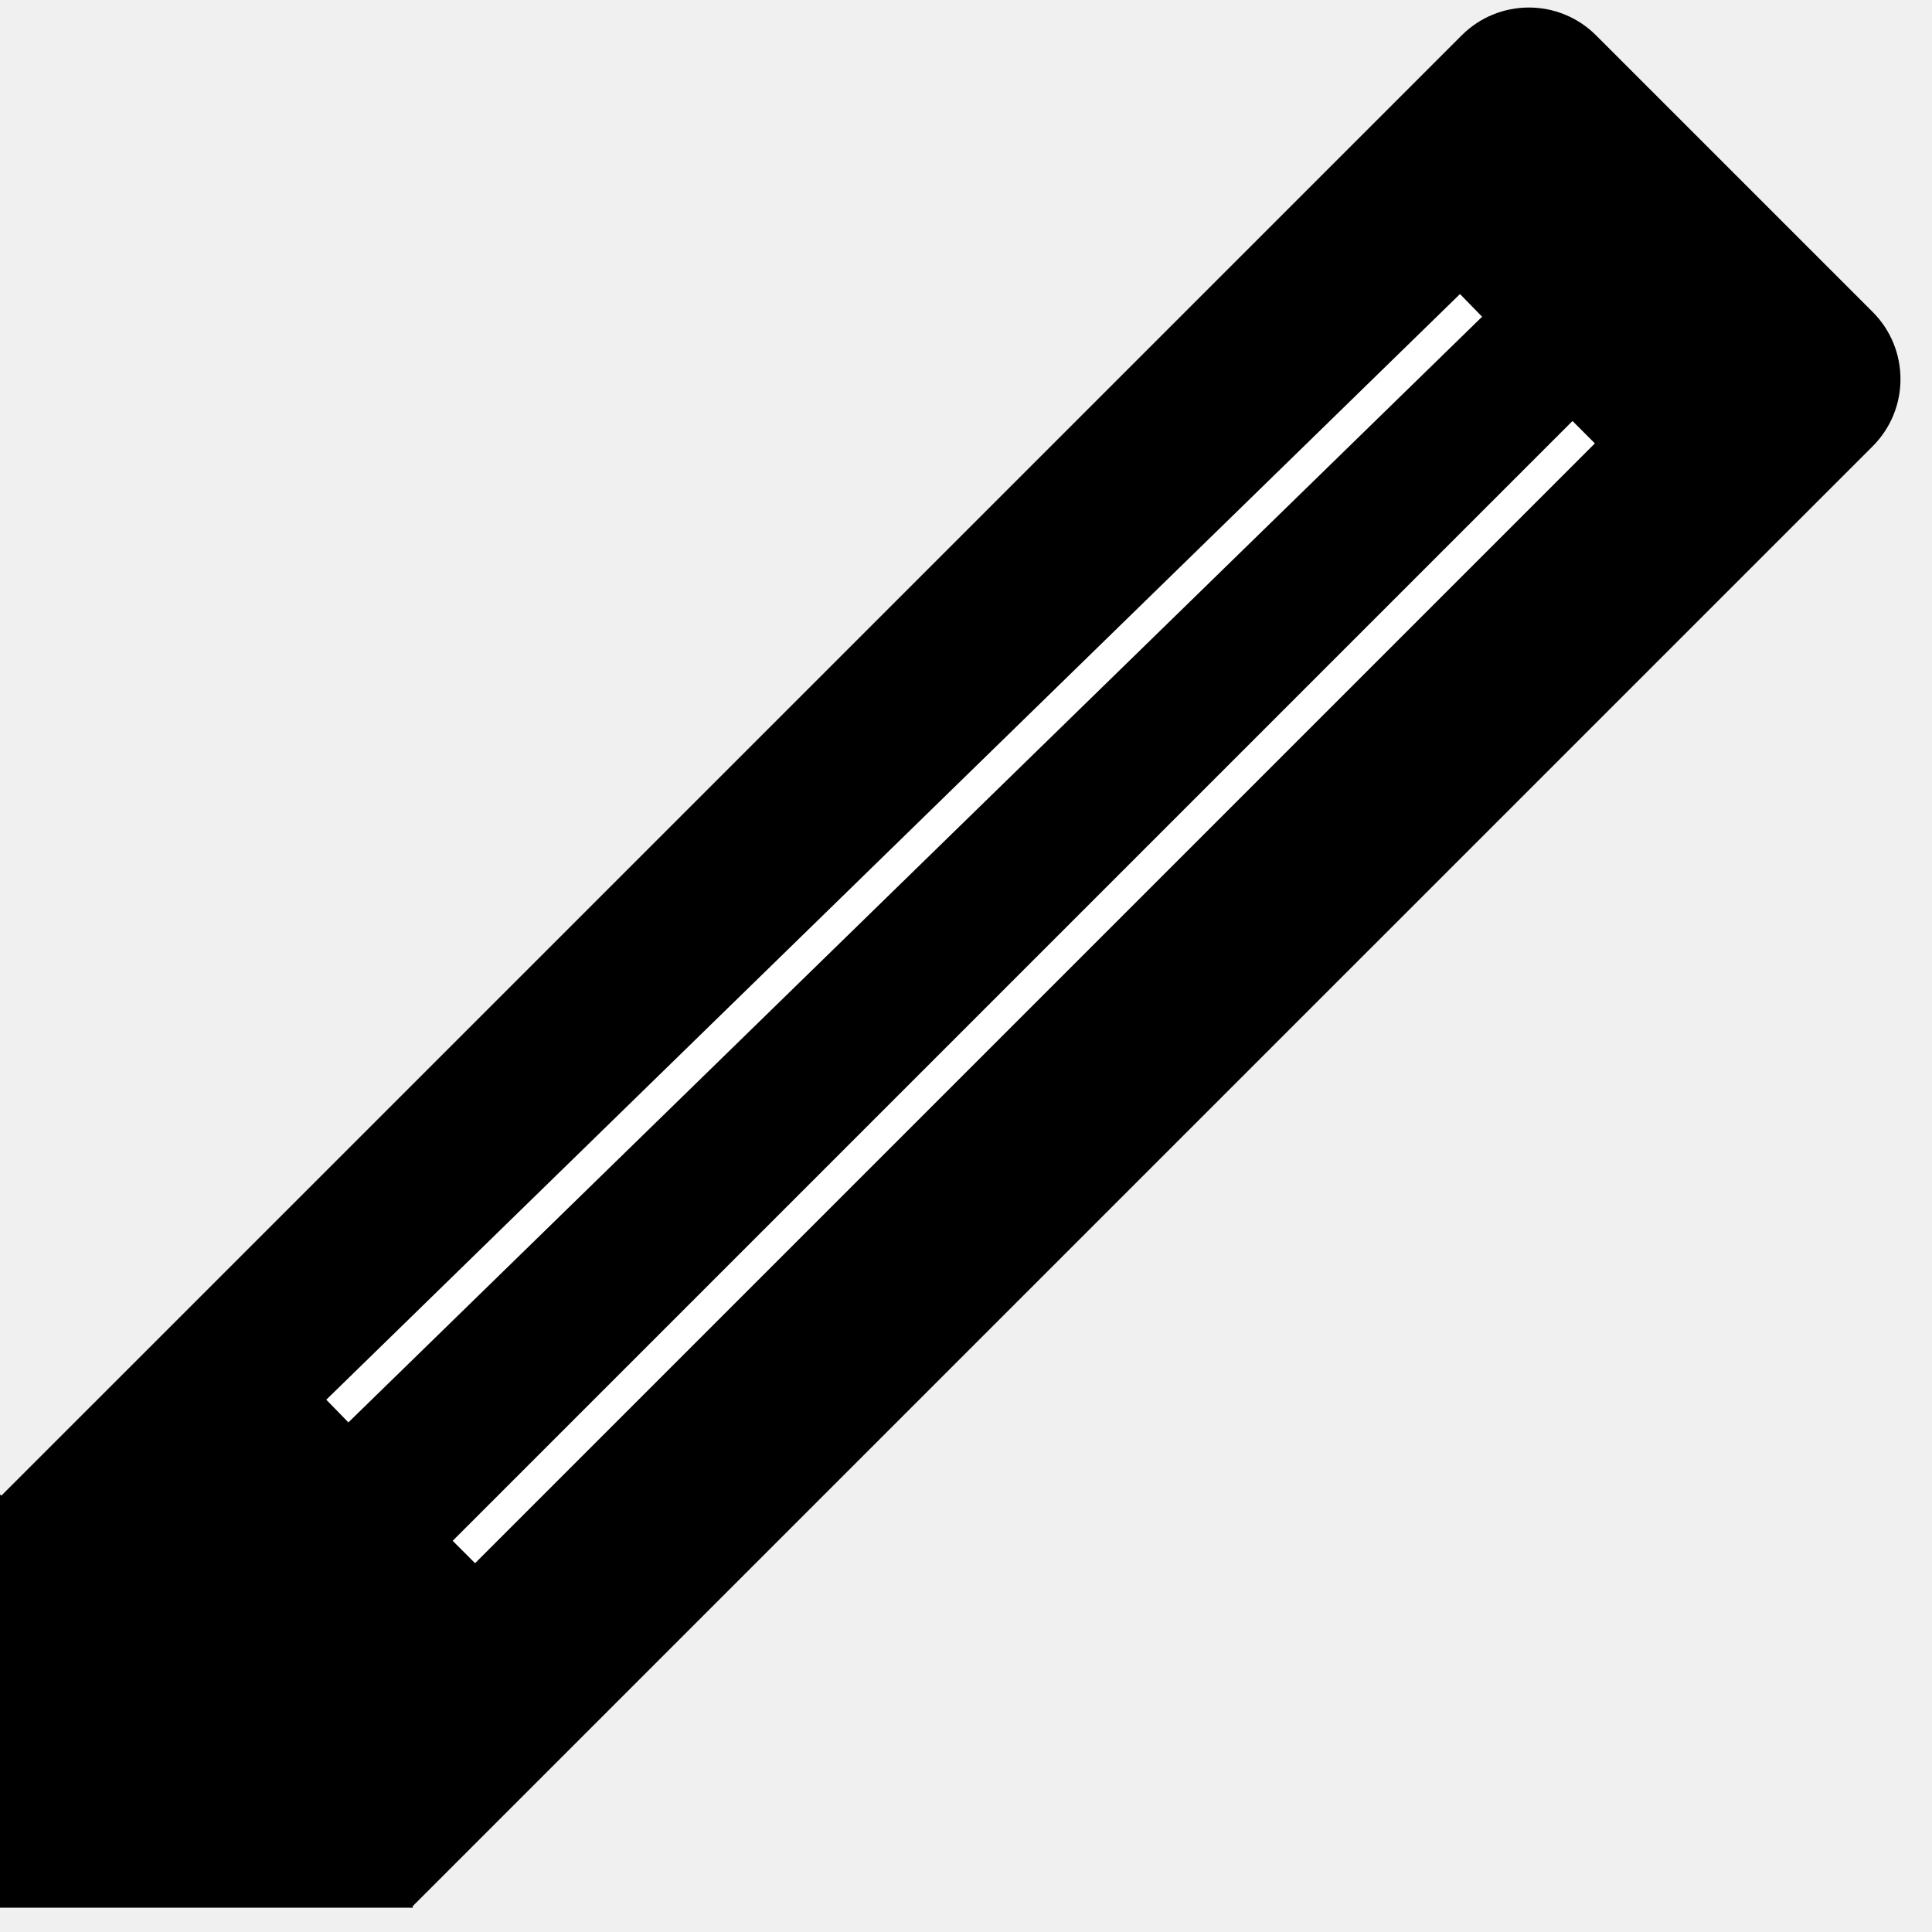
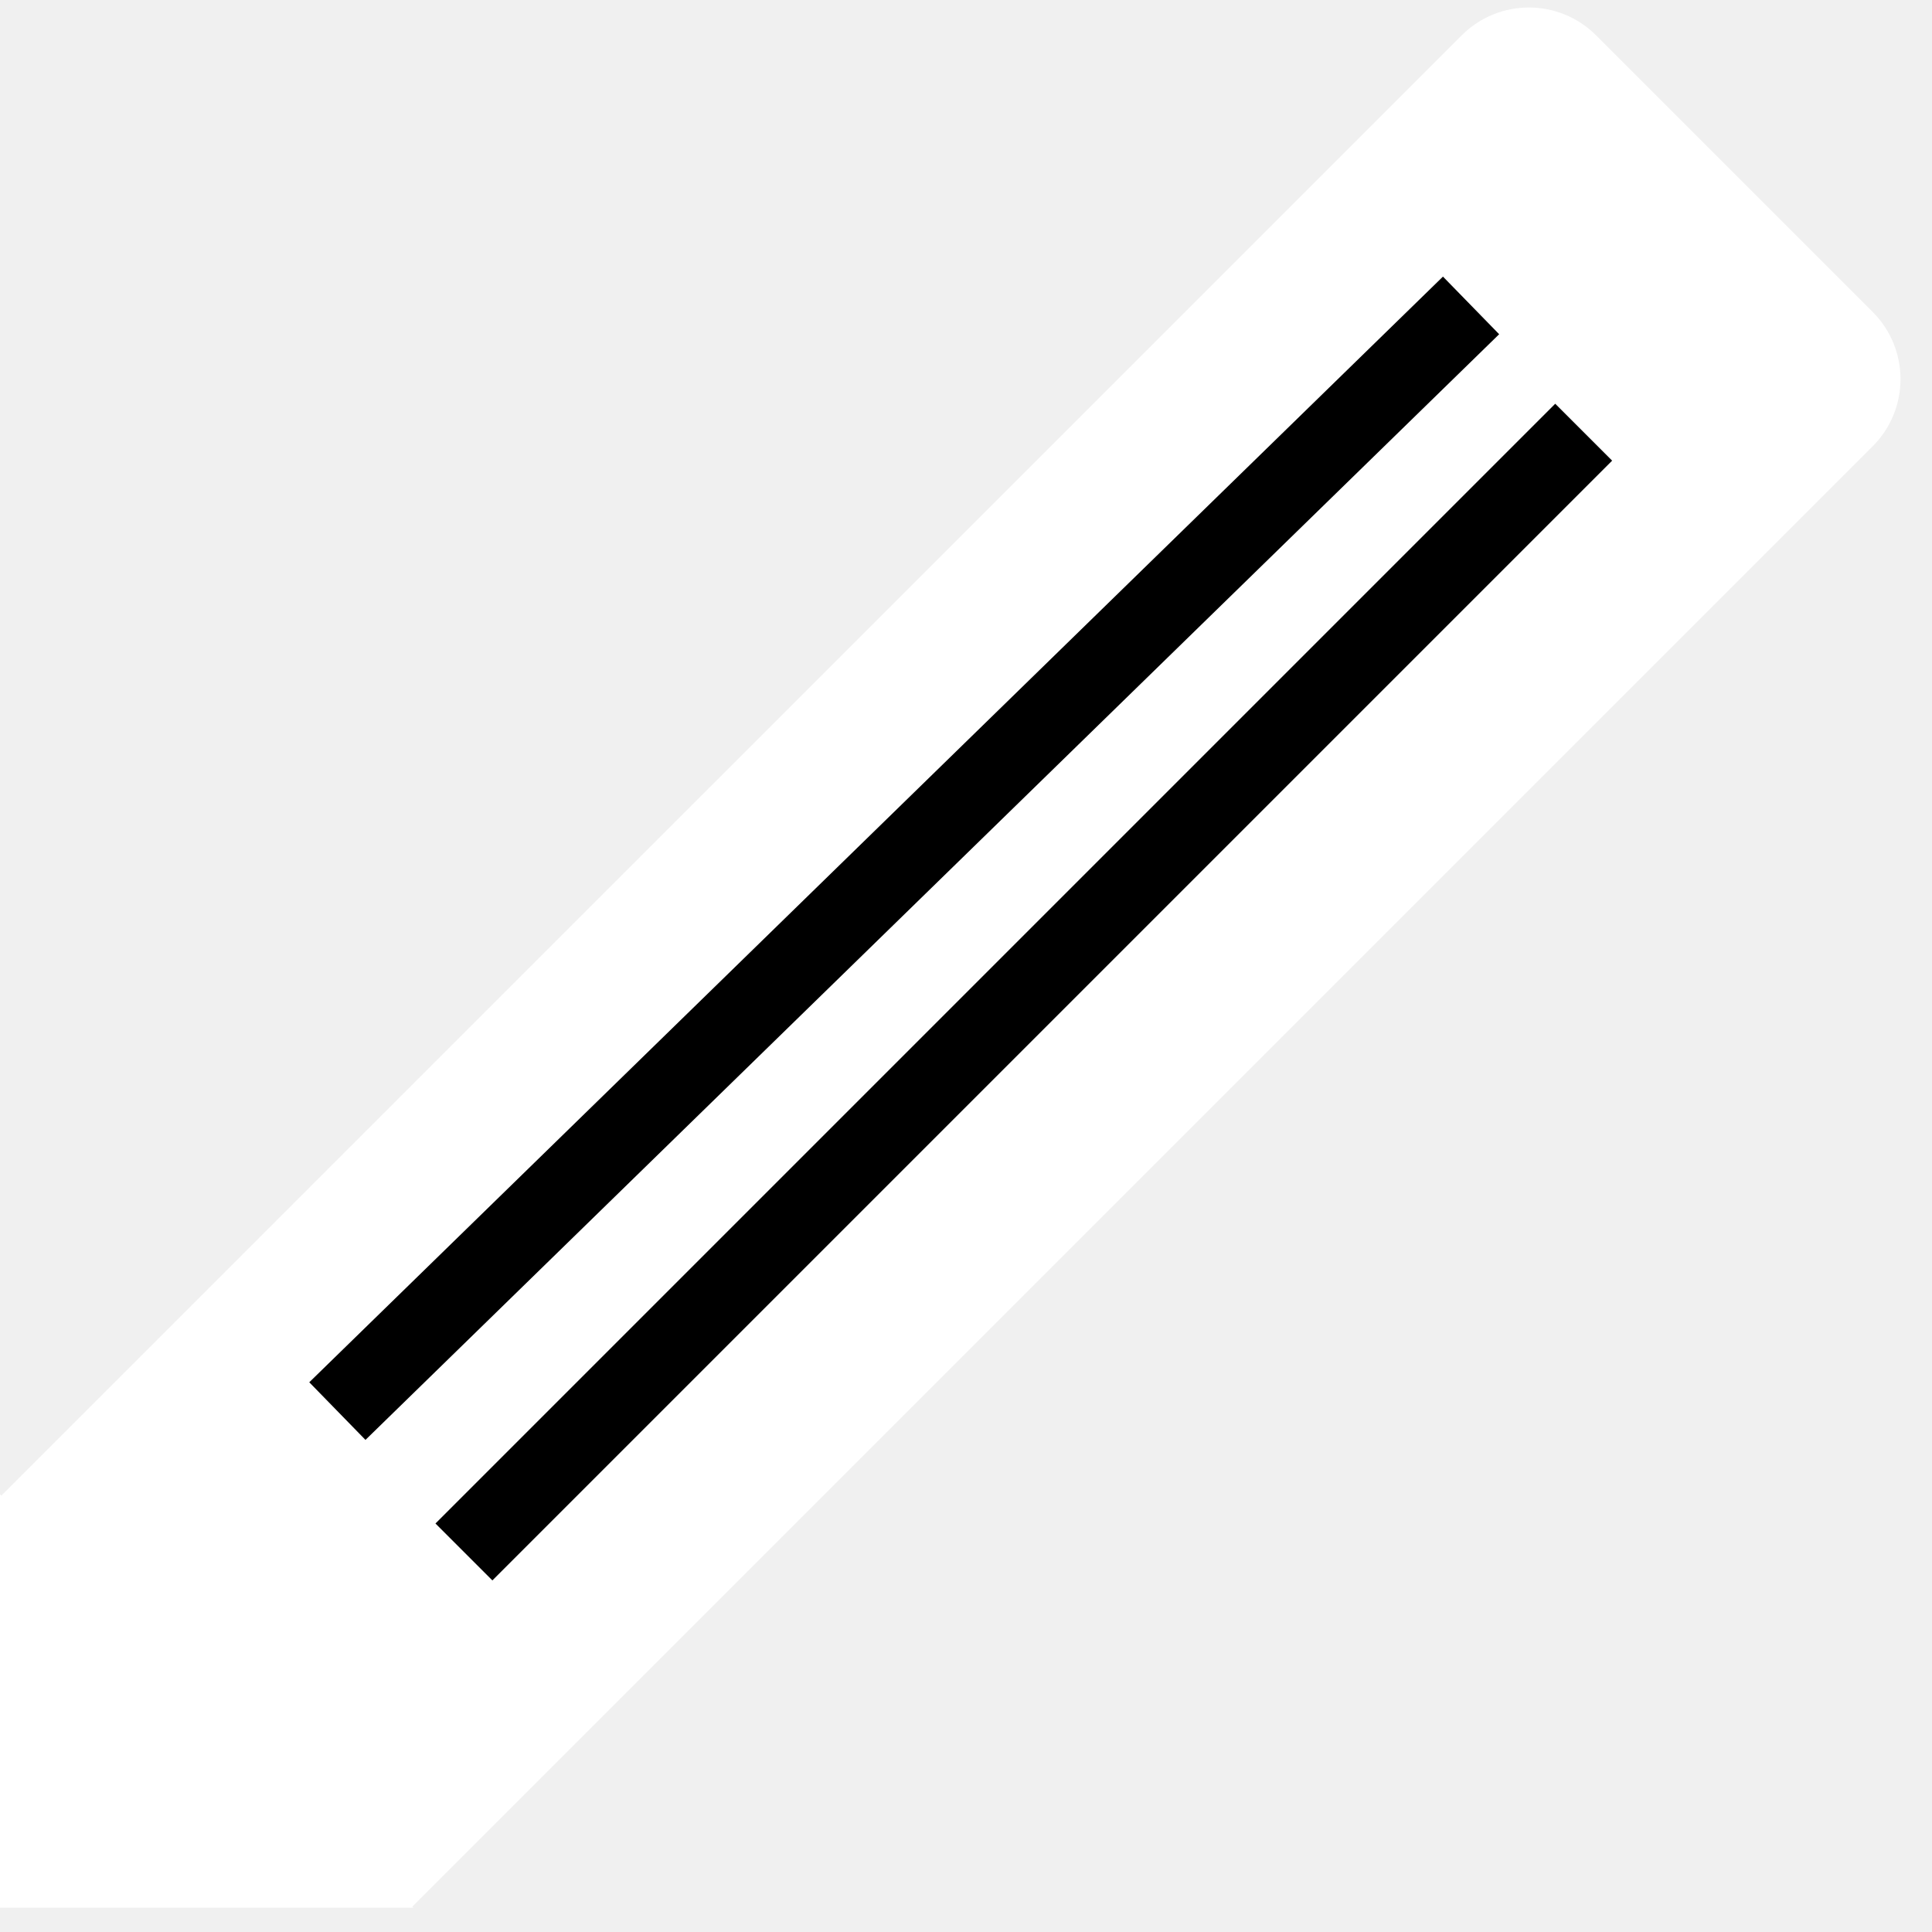
- <svg xmlns="http://www.w3.org/2000/svg" width="61" height="61" viewBox="0 0 61 61" fill="none">
-   <path fill-rule="evenodd" clip-rule="evenodd" d="M0 47.265V47.182L0.042 47.224L46.151 1.116C47.322 -0.055 49.222 -0.055 50.393 1.116L59.126 9.849C60.298 11.02 60.298 12.92 59.126 14.091L13.017 60.198L13.051 60.232H12.983L12.975 60.24L12.967 60.232H0V47.265Z" fill="black" />
-   <line x1="10.651" y1="44.552" x2="46.446" y2="9.642" stroke="white" />
-   <line x1="14.646" y1="49.002" x2="50.002" y2="13.646" stroke="white" />
+ <svg xmlns="http://www.w3.org/2000/svg" width="24" height="24" viewBox="0 0 24 24" fill="none">
+   <path fill-rule="evenodd" clip-rule="evenodd" d="M0 18.596V18.563L0.016 18.58L18.158 0.439C18.619 -0.022 19.366 -0.022 19.827 0.439L23.263 3.875C23.724 4.336 23.724 5.083 23.263 5.544L5.122 23.685L5.135 23.698H5.108L5.105 23.701L5.102 23.698H0V18.596Z" fill="white" />
+   <path d="M4.191 17.529L18.274 3.794" stroke="black" />
+   <path d="M5.763 19.279L19.673 5.369" stroke="black" />
</svg>
